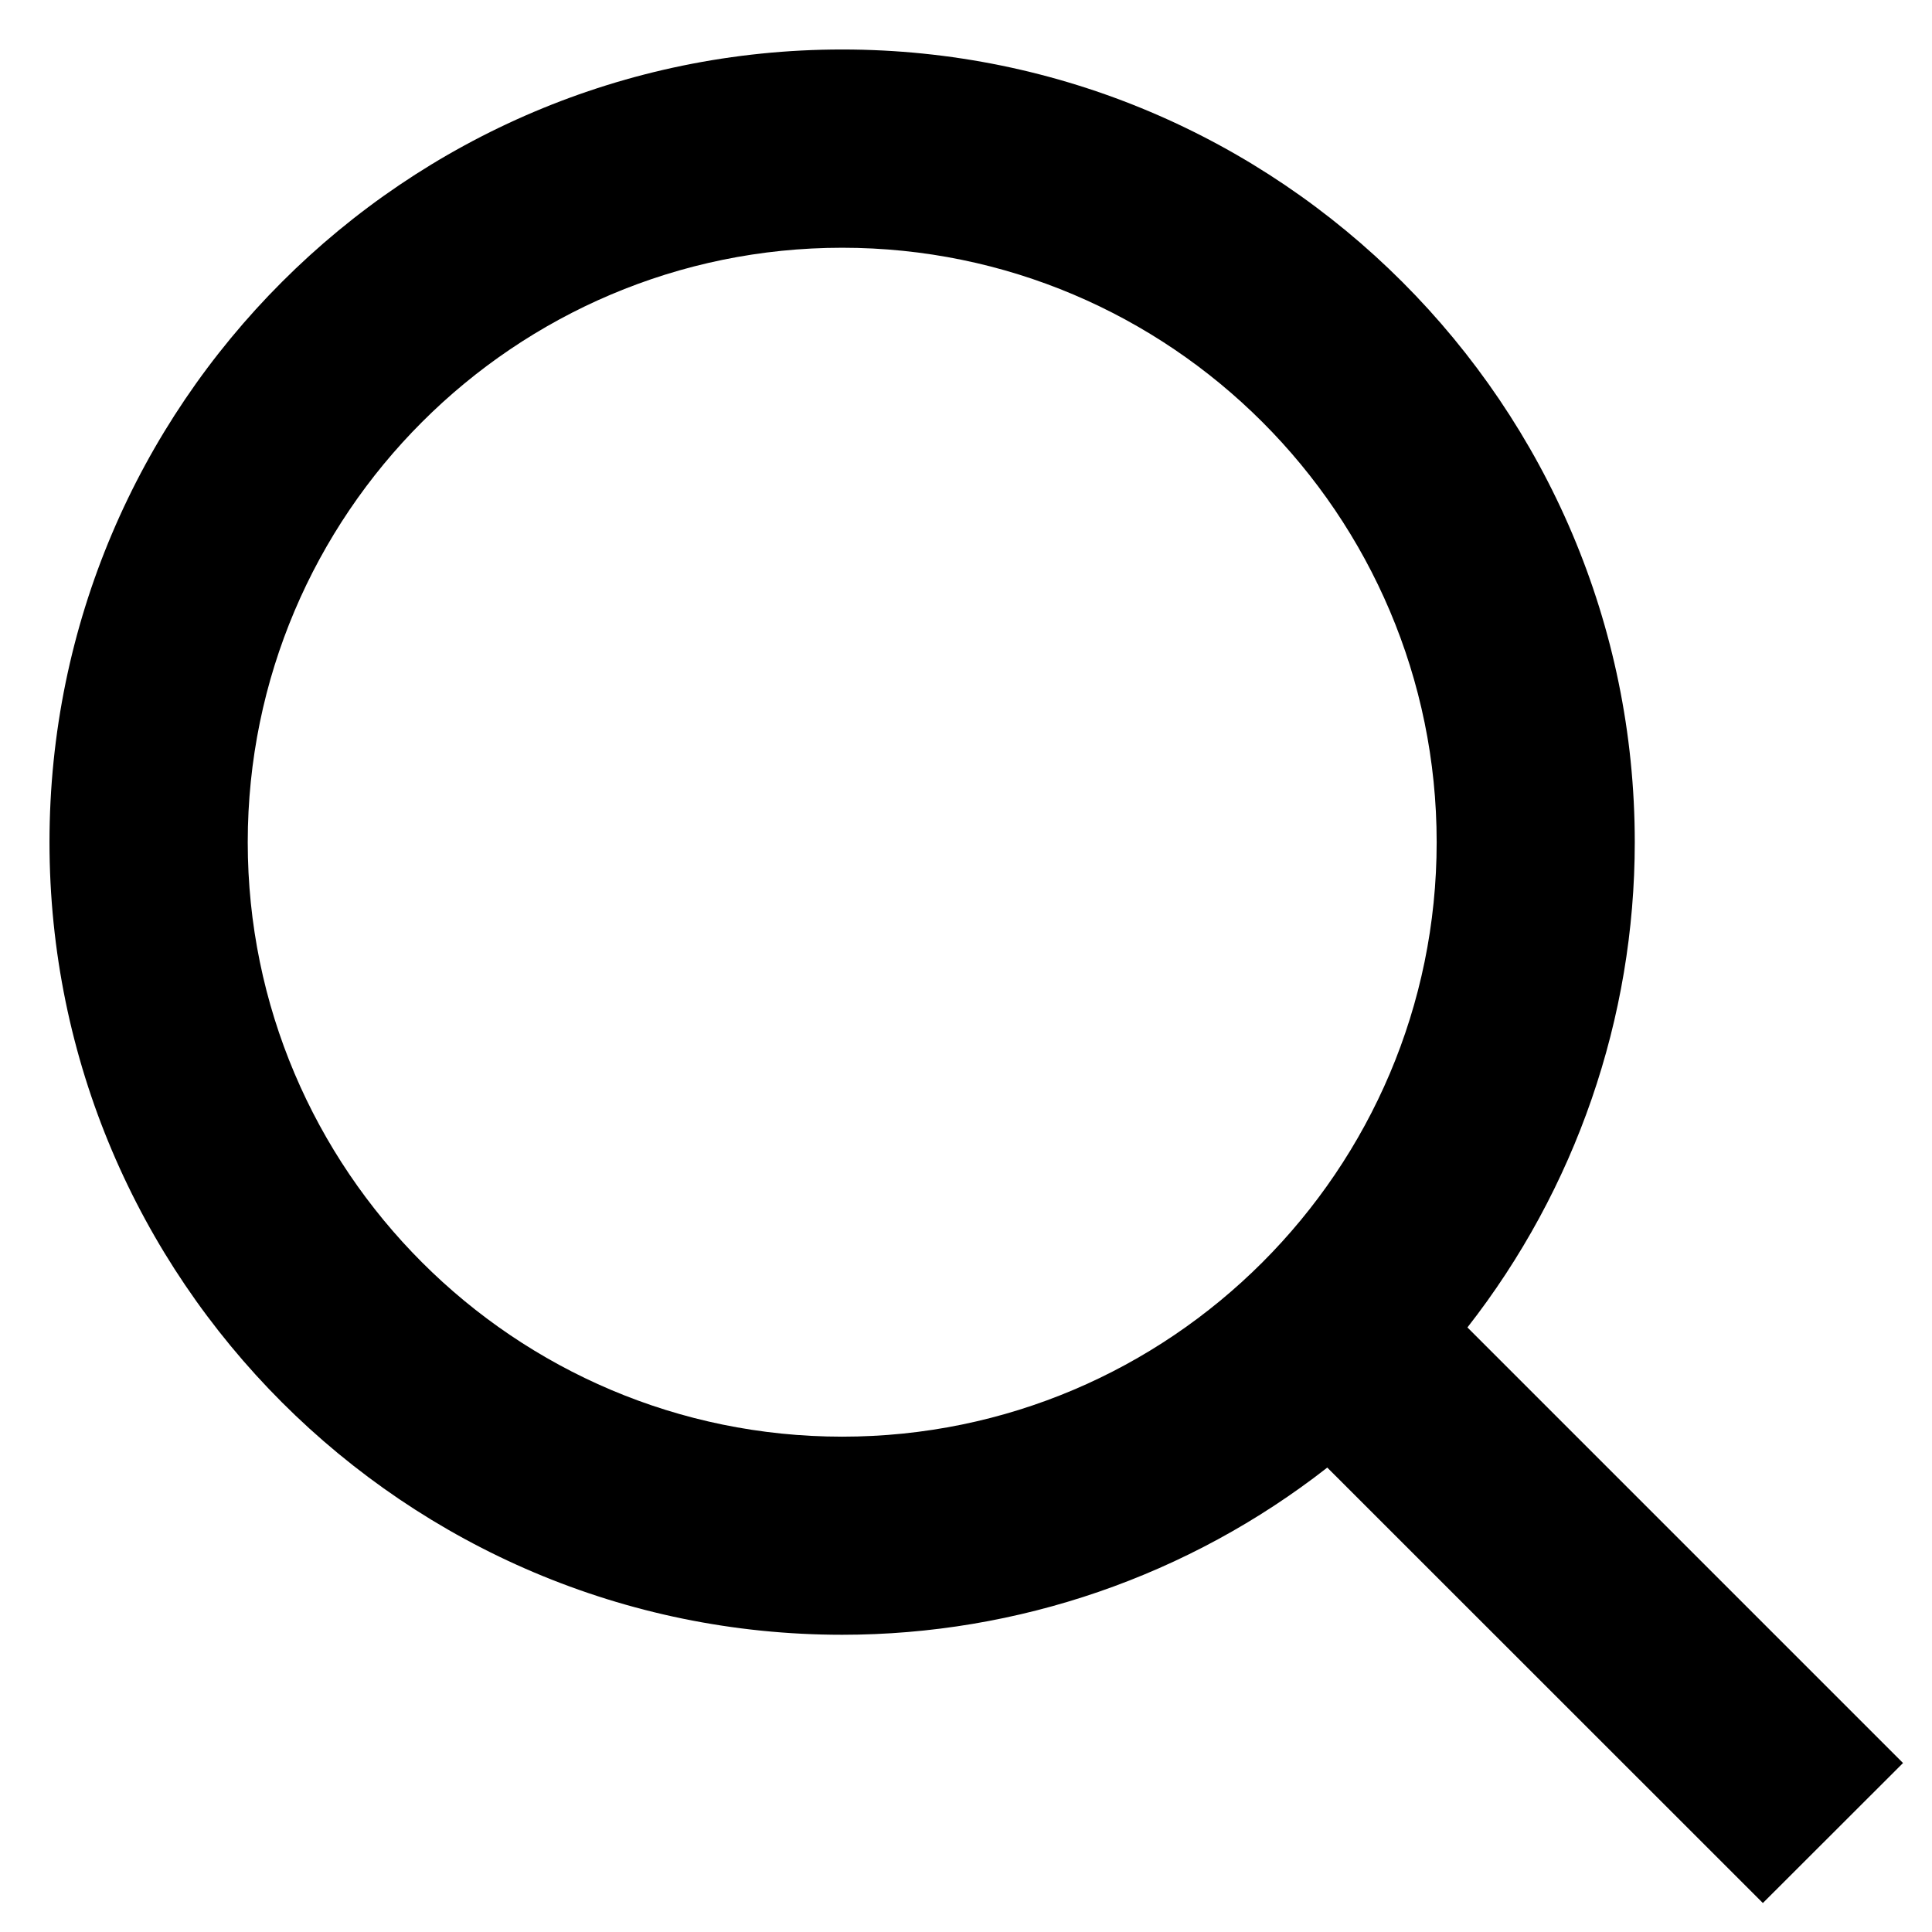
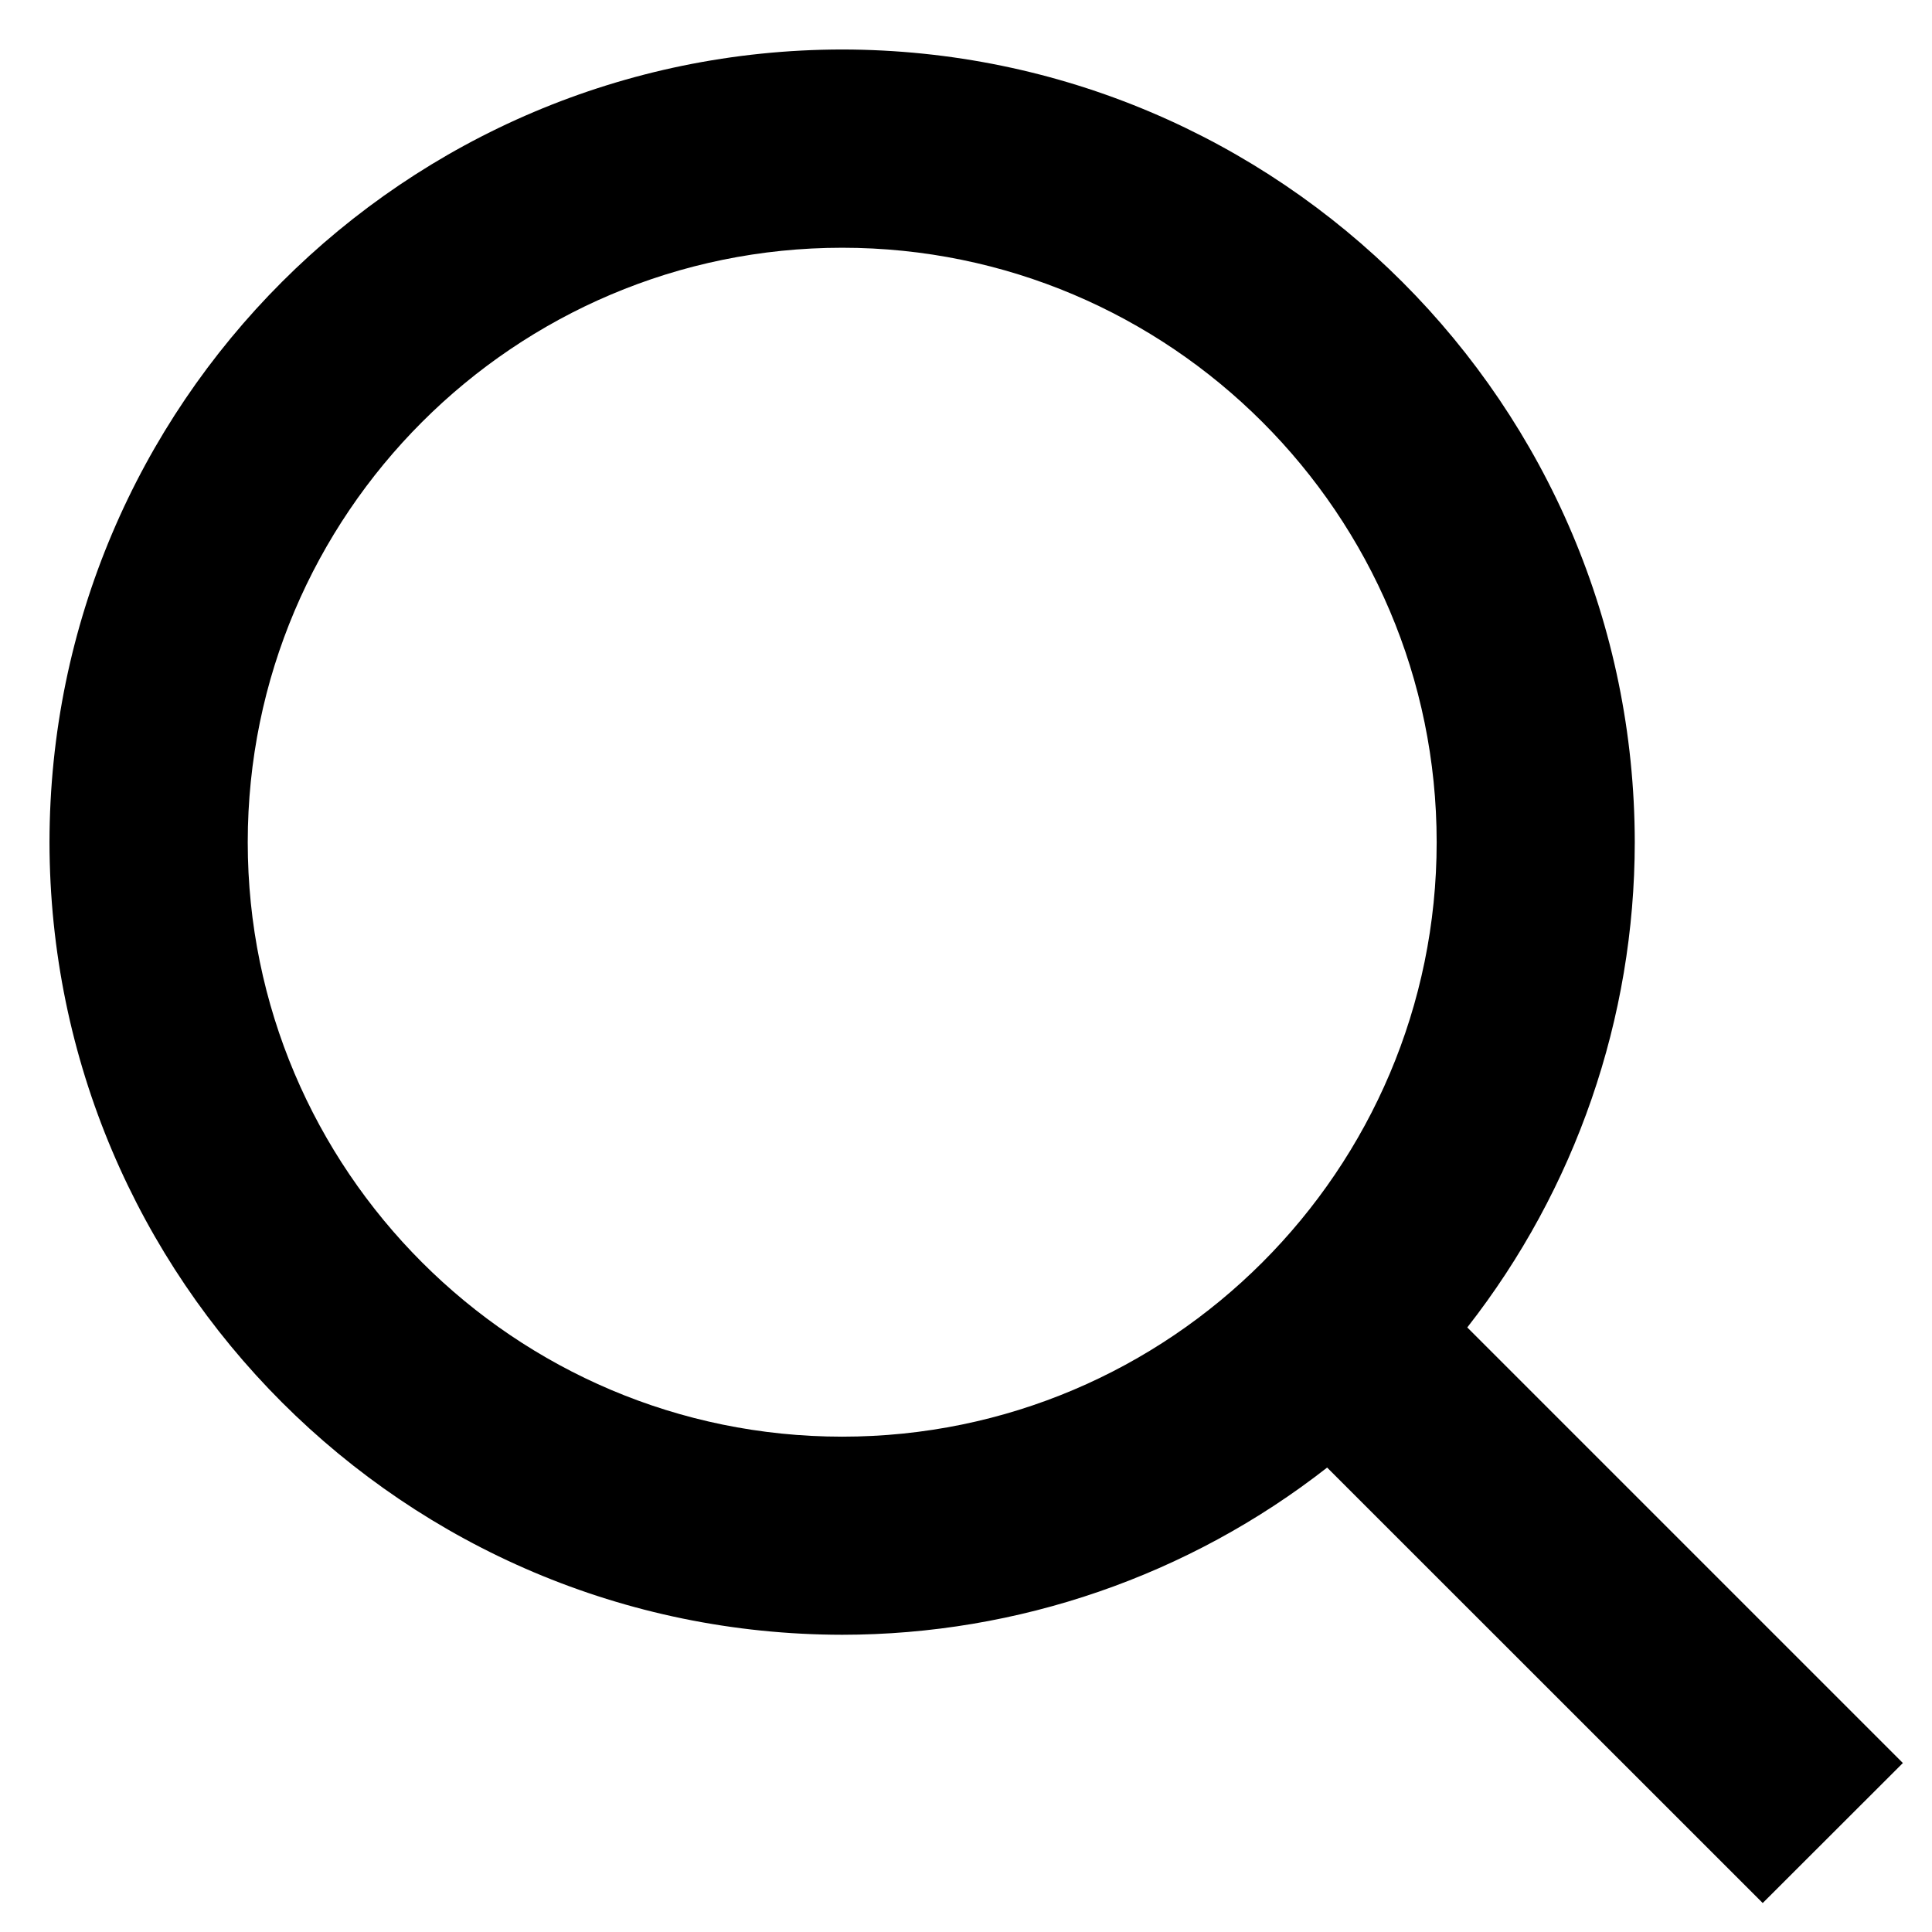
- <svg xmlns="http://www.w3.org/2000/svg" width="13" height="13" viewBox="0 0 13 13" fill="none">
-   <path d="M5.667 11C6.85 11 7.999 10.604 8.931 9.875L11.862 12.805L12.805 11.863L9.874 8.932C10.603 8 11 6.85 11 5.667C11 2.726 8.607 0.333 5.667 0.333C2.726 0.333 0.333 2.726 0.333 5.667C0.333 8.607 2.726 11 5.667 11ZM5.667 1.667C7.873 1.667 9.667 3.461 9.667 5.667C9.667 7.873 7.873 9.667 5.667 9.667C3.461 9.667 1.667 7.873 1.667 5.667C1.667 3.461 3.461 1.667 5.667 1.667Z" fill="black" />
+ <svg xmlns="http://www.w3.org/2000/svg" width="13" height="13" fill="none">
+   <path d="M5.667 11A5.301 5.301 0 008.93 9.875l2.931 2.93.943-.942-2.931-2.931A5.302 5.302 0 0011 5.667 5.34 5.34 0 005.667.333 5.34 5.34 0 00.333 5.667 5.34 5.34 0 005.667 11zm0-9.333c2.206 0 4 1.794 4 4s-1.794 4-4 4-4-1.794-4-4 1.794-4 4-4z" fill="#000" />
</svg>
